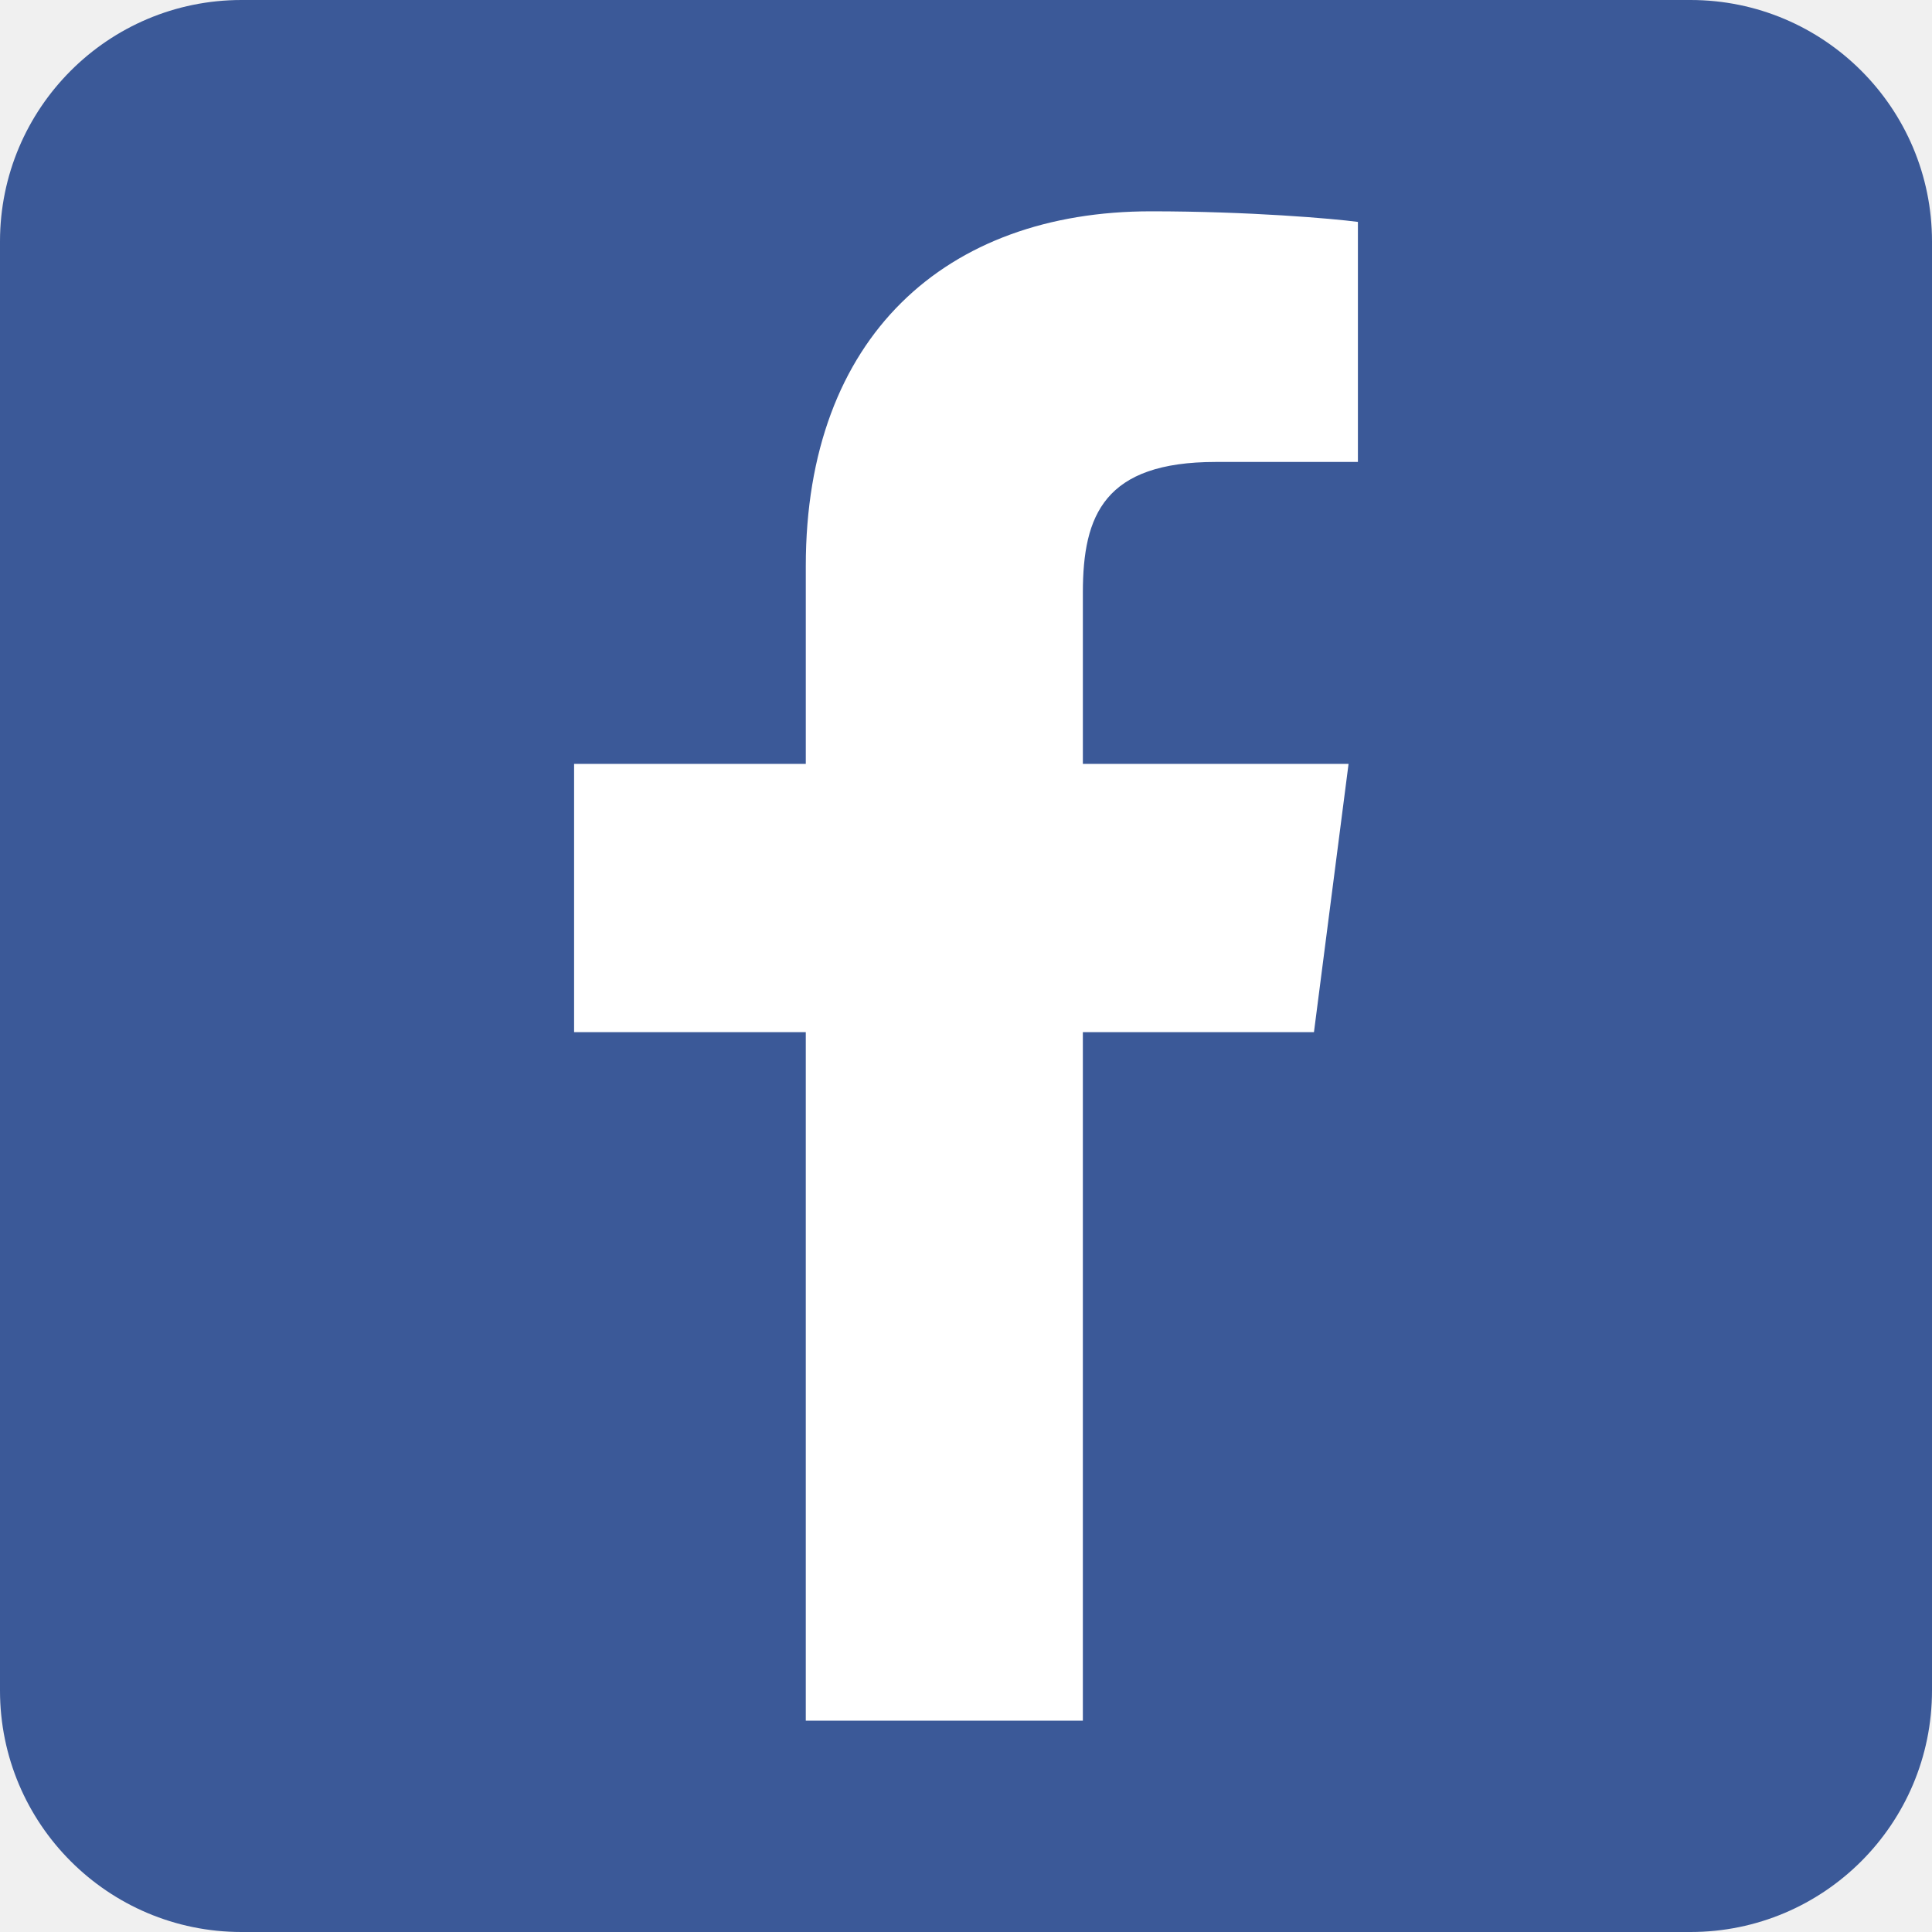
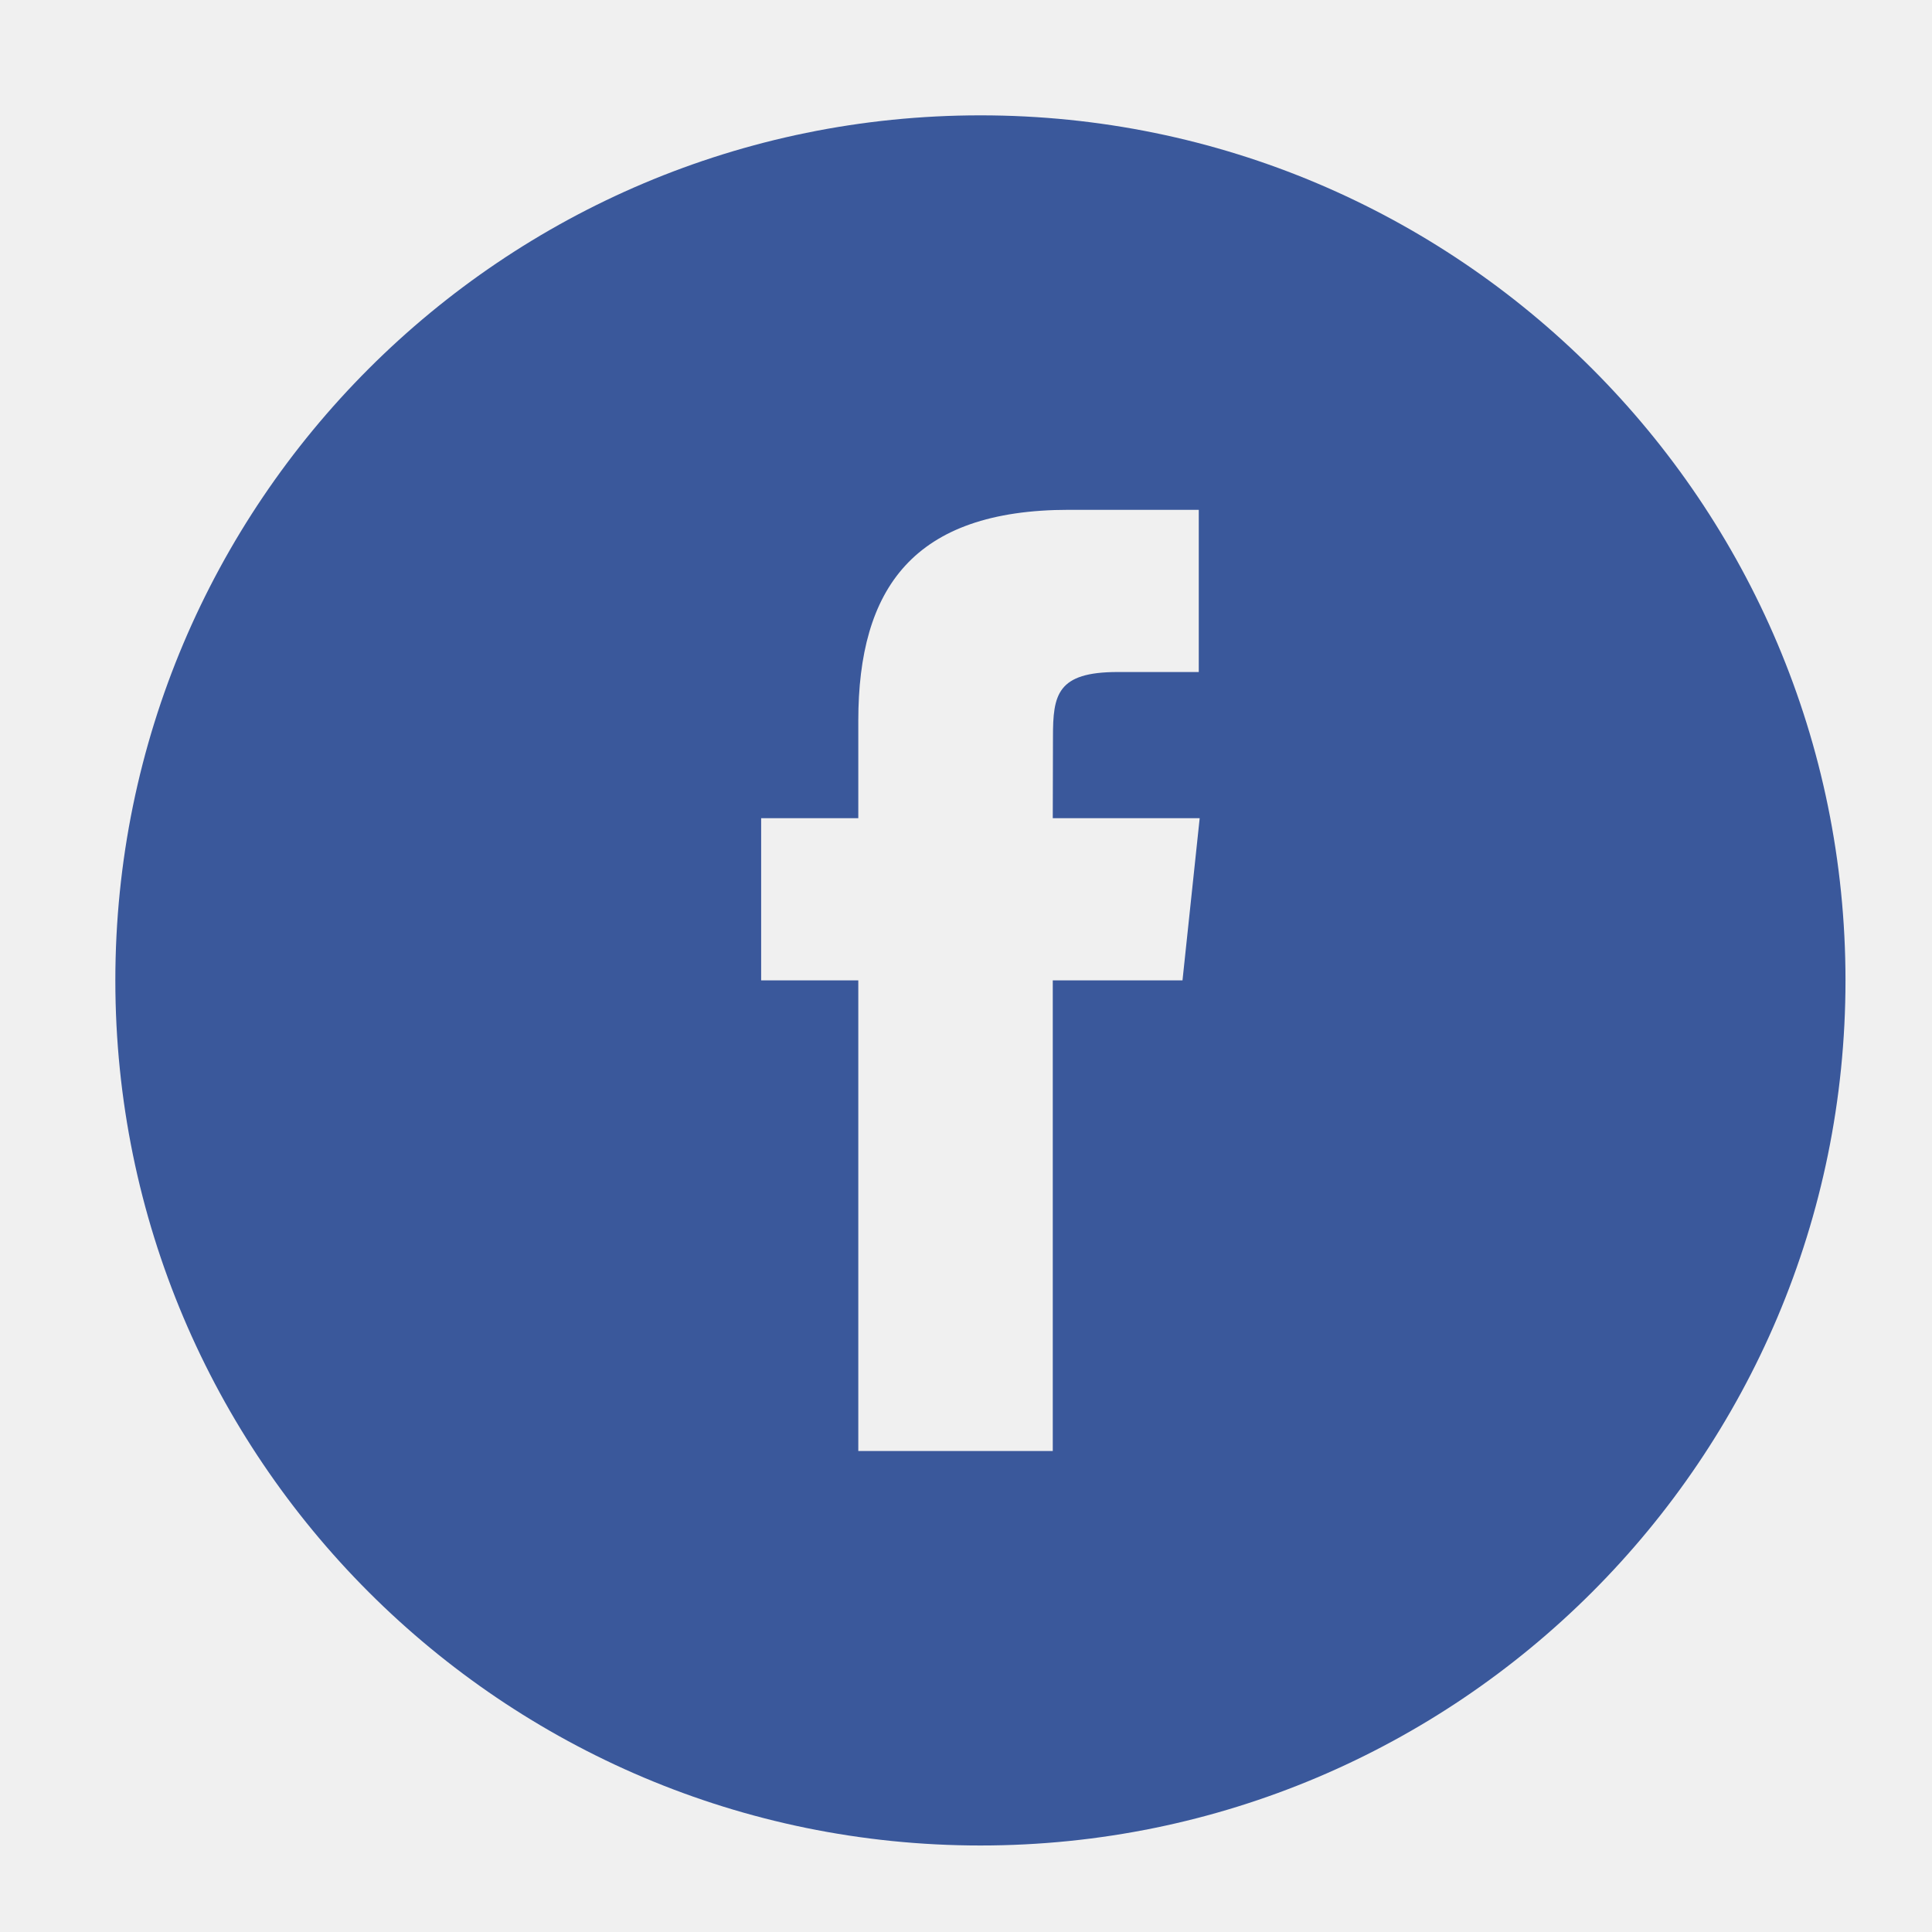
- <svg xmlns="http://www.w3.org/2000/svg" height="512" id="Layer_1" version="1.1" viewBox="0 0 512 512" width="512" xml:space="preserve">
-   <defs id="defs12" />
-   <g id="g5991">
-     <rect height="512" id="rect2987" rx="64" ry="64" style="fill:#3b5998;fill-opacity:1;fill-rule:nonzero;stroke:none" width="512" x="0" y="0" />
-     <path d="M 286.968,456 V 273.538 h 61.244 l 9.17,-71.103 h -70.412 v -45.395 c 0,-20.588 5.721,-34.619 35.235,-34.619 l 37.655,-0.011 V 58.808 c -6.51,-0.874 -28.857,-2.808 -54.867,-2.808 -54.288,0 -91.45,33.146 -91.45,93.998 v 52.437 h -61.402 v 71.103 h 61.4 v 182.462 h 73.427 z" id="f_1_" style="fill:#ffffff" />
-   </g>
+ <svg xmlns="http://www.w3.org/2000/svg" height="67px" id="Layer_1" style="enable-background:new 0 0 67 67;" version="1.1" viewBox="0 0 67 67" width="67px" xml:space="preserve">
+   <path d="M29.765,50.32h6.744V33.998h4.499l0.596-5.624h-5.095  l0.007-2.816c0-1.466,0.14-2.253,2.244-2.253h2.812V17.68h-4.5c-5.405,0-7.307,2.729-7.307,7.317v3.377h-3.369v5.625h3.369V50.32z   M34,64C17.432,64,4,50.568,4,34C4,17.431,17.432,4,34,4s30,13.431,30,30C64,50.568,50.568,64,34,64z" style="fill-rule:evenodd;clip-rule:evenodd;fill:#3A589B;" />
</svg>
